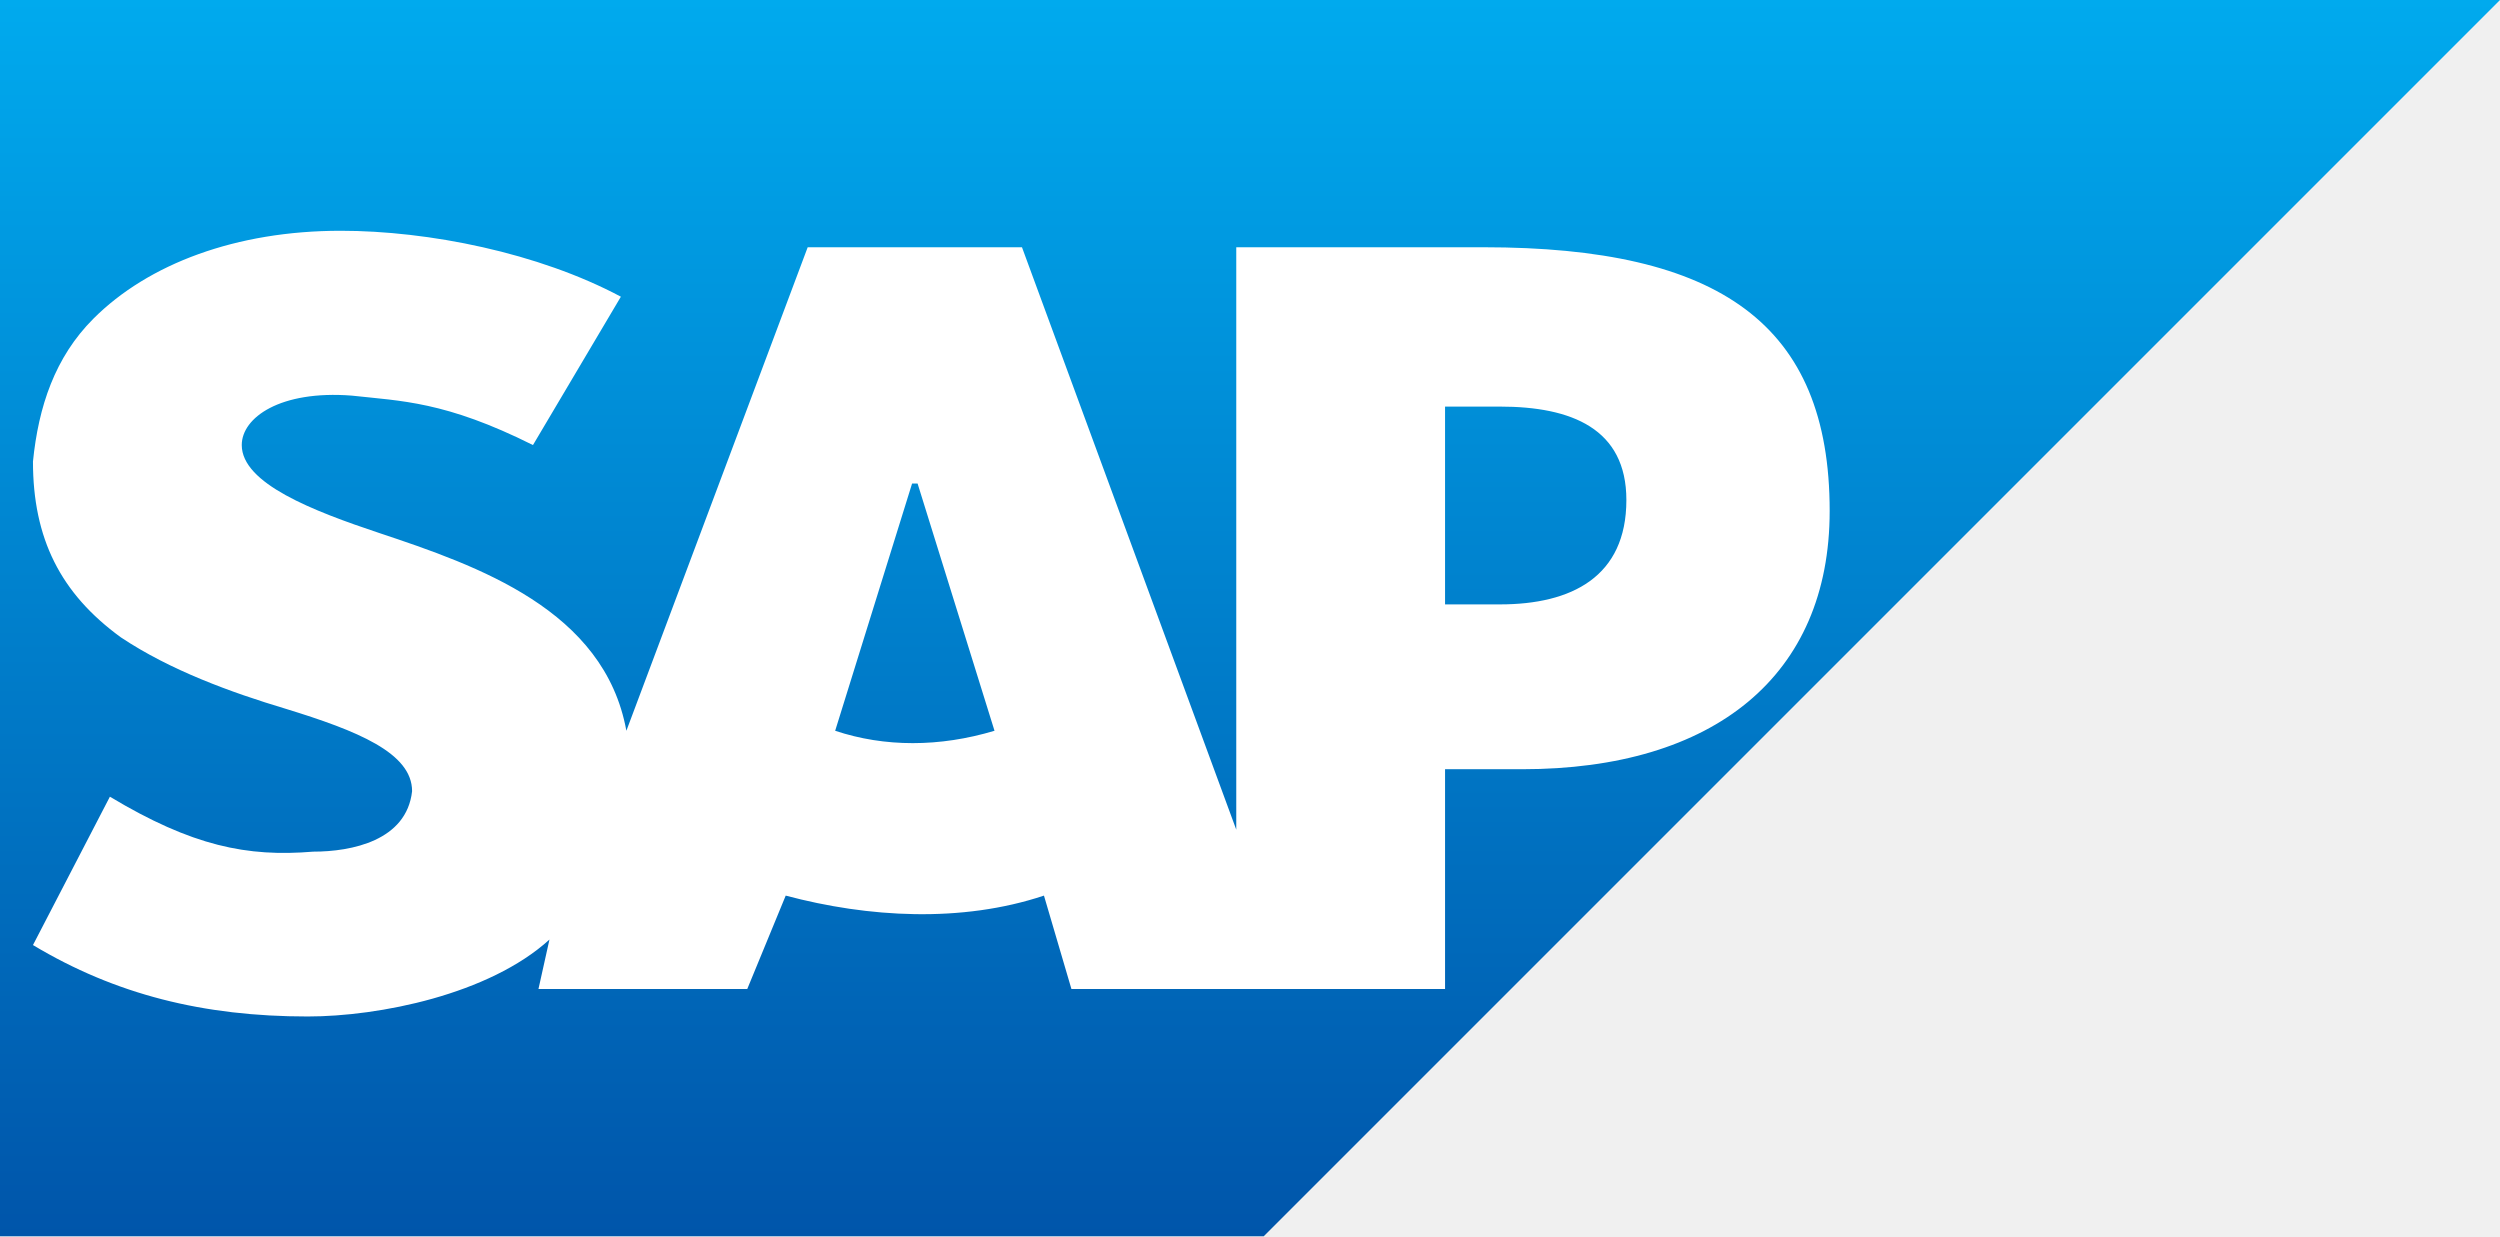
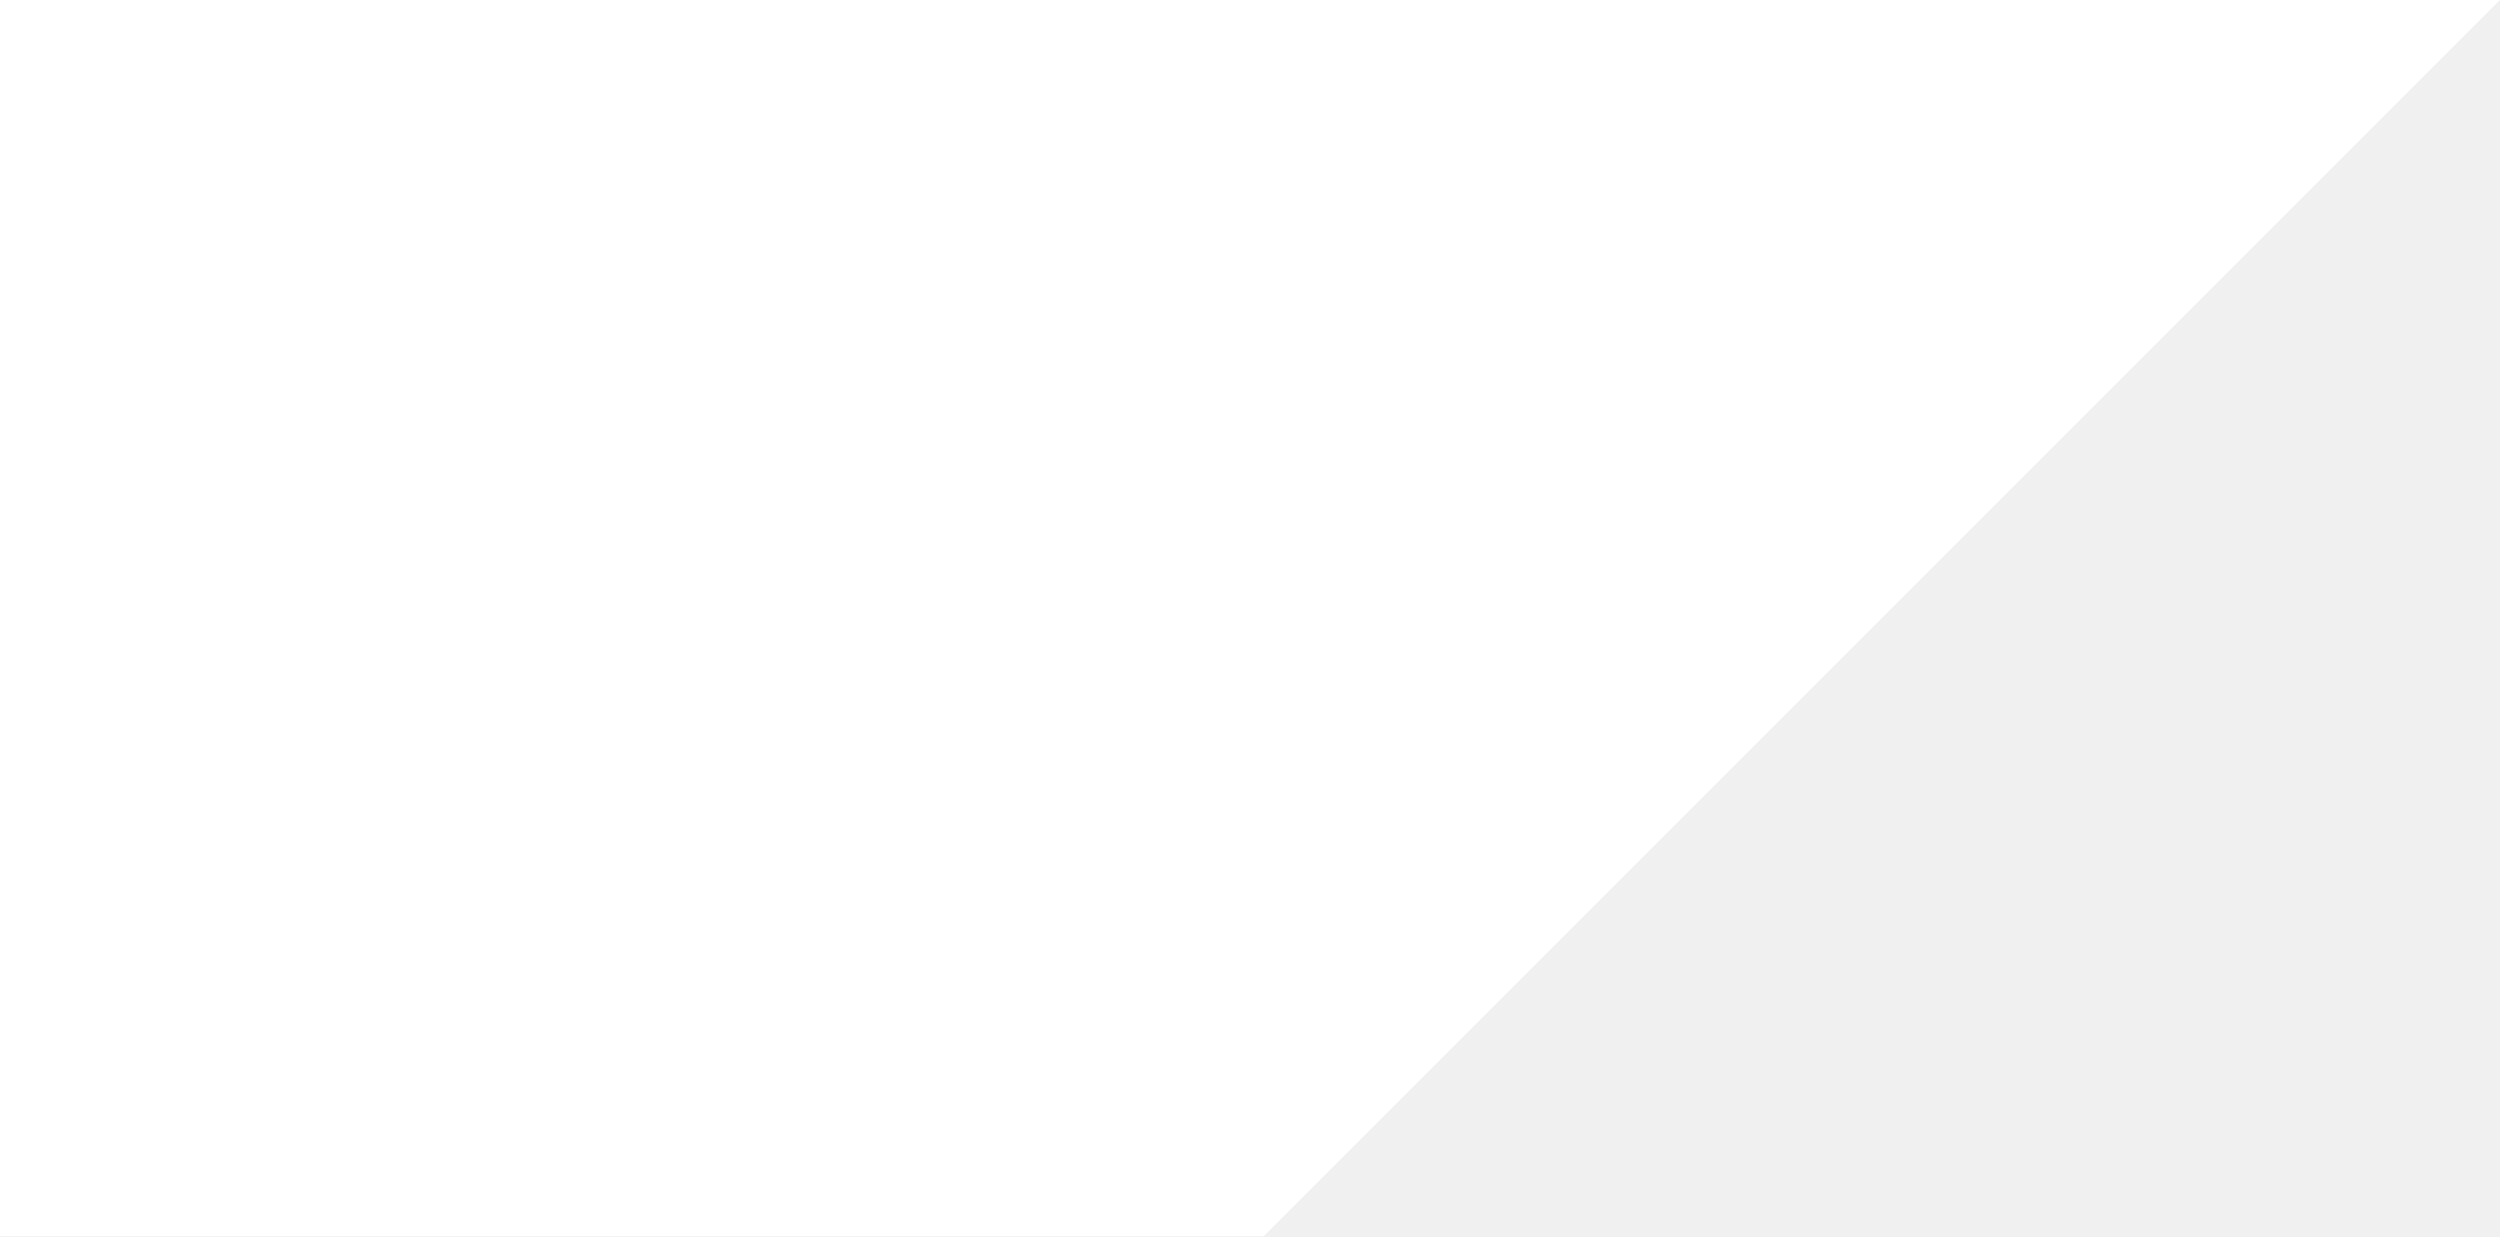
- <svg xmlns="http://www.w3.org/2000/svg" width="455" height="225">
-   <linearGradient id="a" x2="0" y2="225" gradientUnits="userSpaceOnUse">
-     <stop stop-color="#0ae" offset="0" />
-     <stop stop-color="#05a" offset="1" />
-   </linearGradient>
-   <path d="m455 0h-455v225h230" fill="url(#a)" />
-   <path d="m225 45v106l-39-106h-39l-33 88c-4-22-27-30-45-36-12-4-25-9-25-16 0-5 7-10 20-9 9 1 17 1 33 9l16-27c-15-8-35-12-51-12-19 0-35 6-45 16-7 7-10 16-11 26 0 14 5 24 16 32 9 6 20 10 30 13 13 4 23 8 23 15-1 9-11 11-18 11-12 1-22-1-37-10l-14 27c15 9 31 13 50 13 13 0 33-4 44-14l-2 9h38l7-17c15 4 32 5 47 0l5 17h68v-40h14c35 0 56-17 56-47 0-34-20-48-63-48zm-73 88 14-45h1l14 45c-10 3-20 3-29 0zm111-23v-36h10c13 0 23 4 23 17 0 14-10 19-23 19z" fill="#fff" />
+ <svg xmlns="http://www.w3.org/2000/svg" viewBox="0 0 455 225">
+   <path fill="#fff" d="M455 0H0v225h230" />
+   <path fill="#fff" d="M225 45v106L186 45h-39l-33 88c-4-22-27-30-45-36-12-4-25-9-25-16 0-5 7-10 20-9 9 1 17 1 33 9l16-27c-15-8-35-12-51-12-19 0-35 6-45 16-7 7-10 16-11 26 0 14 5 24 16 32 9 6 20 10 30 13 13 4 23 8 23 15-1 9-11 11-18 11-12 1-22-1-37-10L6 172c15 9 31 13 50 13 13 0 33-4 44-14l-2 9h38l7-17c15 4 32 5 47 0l5 17h68v-40h14c35 0 56-17 56-47 0-34-20-48-63-48zm-73 88 14-45h1l14 45c-10 3-20 3-29 0m111-23V74h10c13 0 23 4 23 17 0 14-10 19-23 19z" />
</svg>
